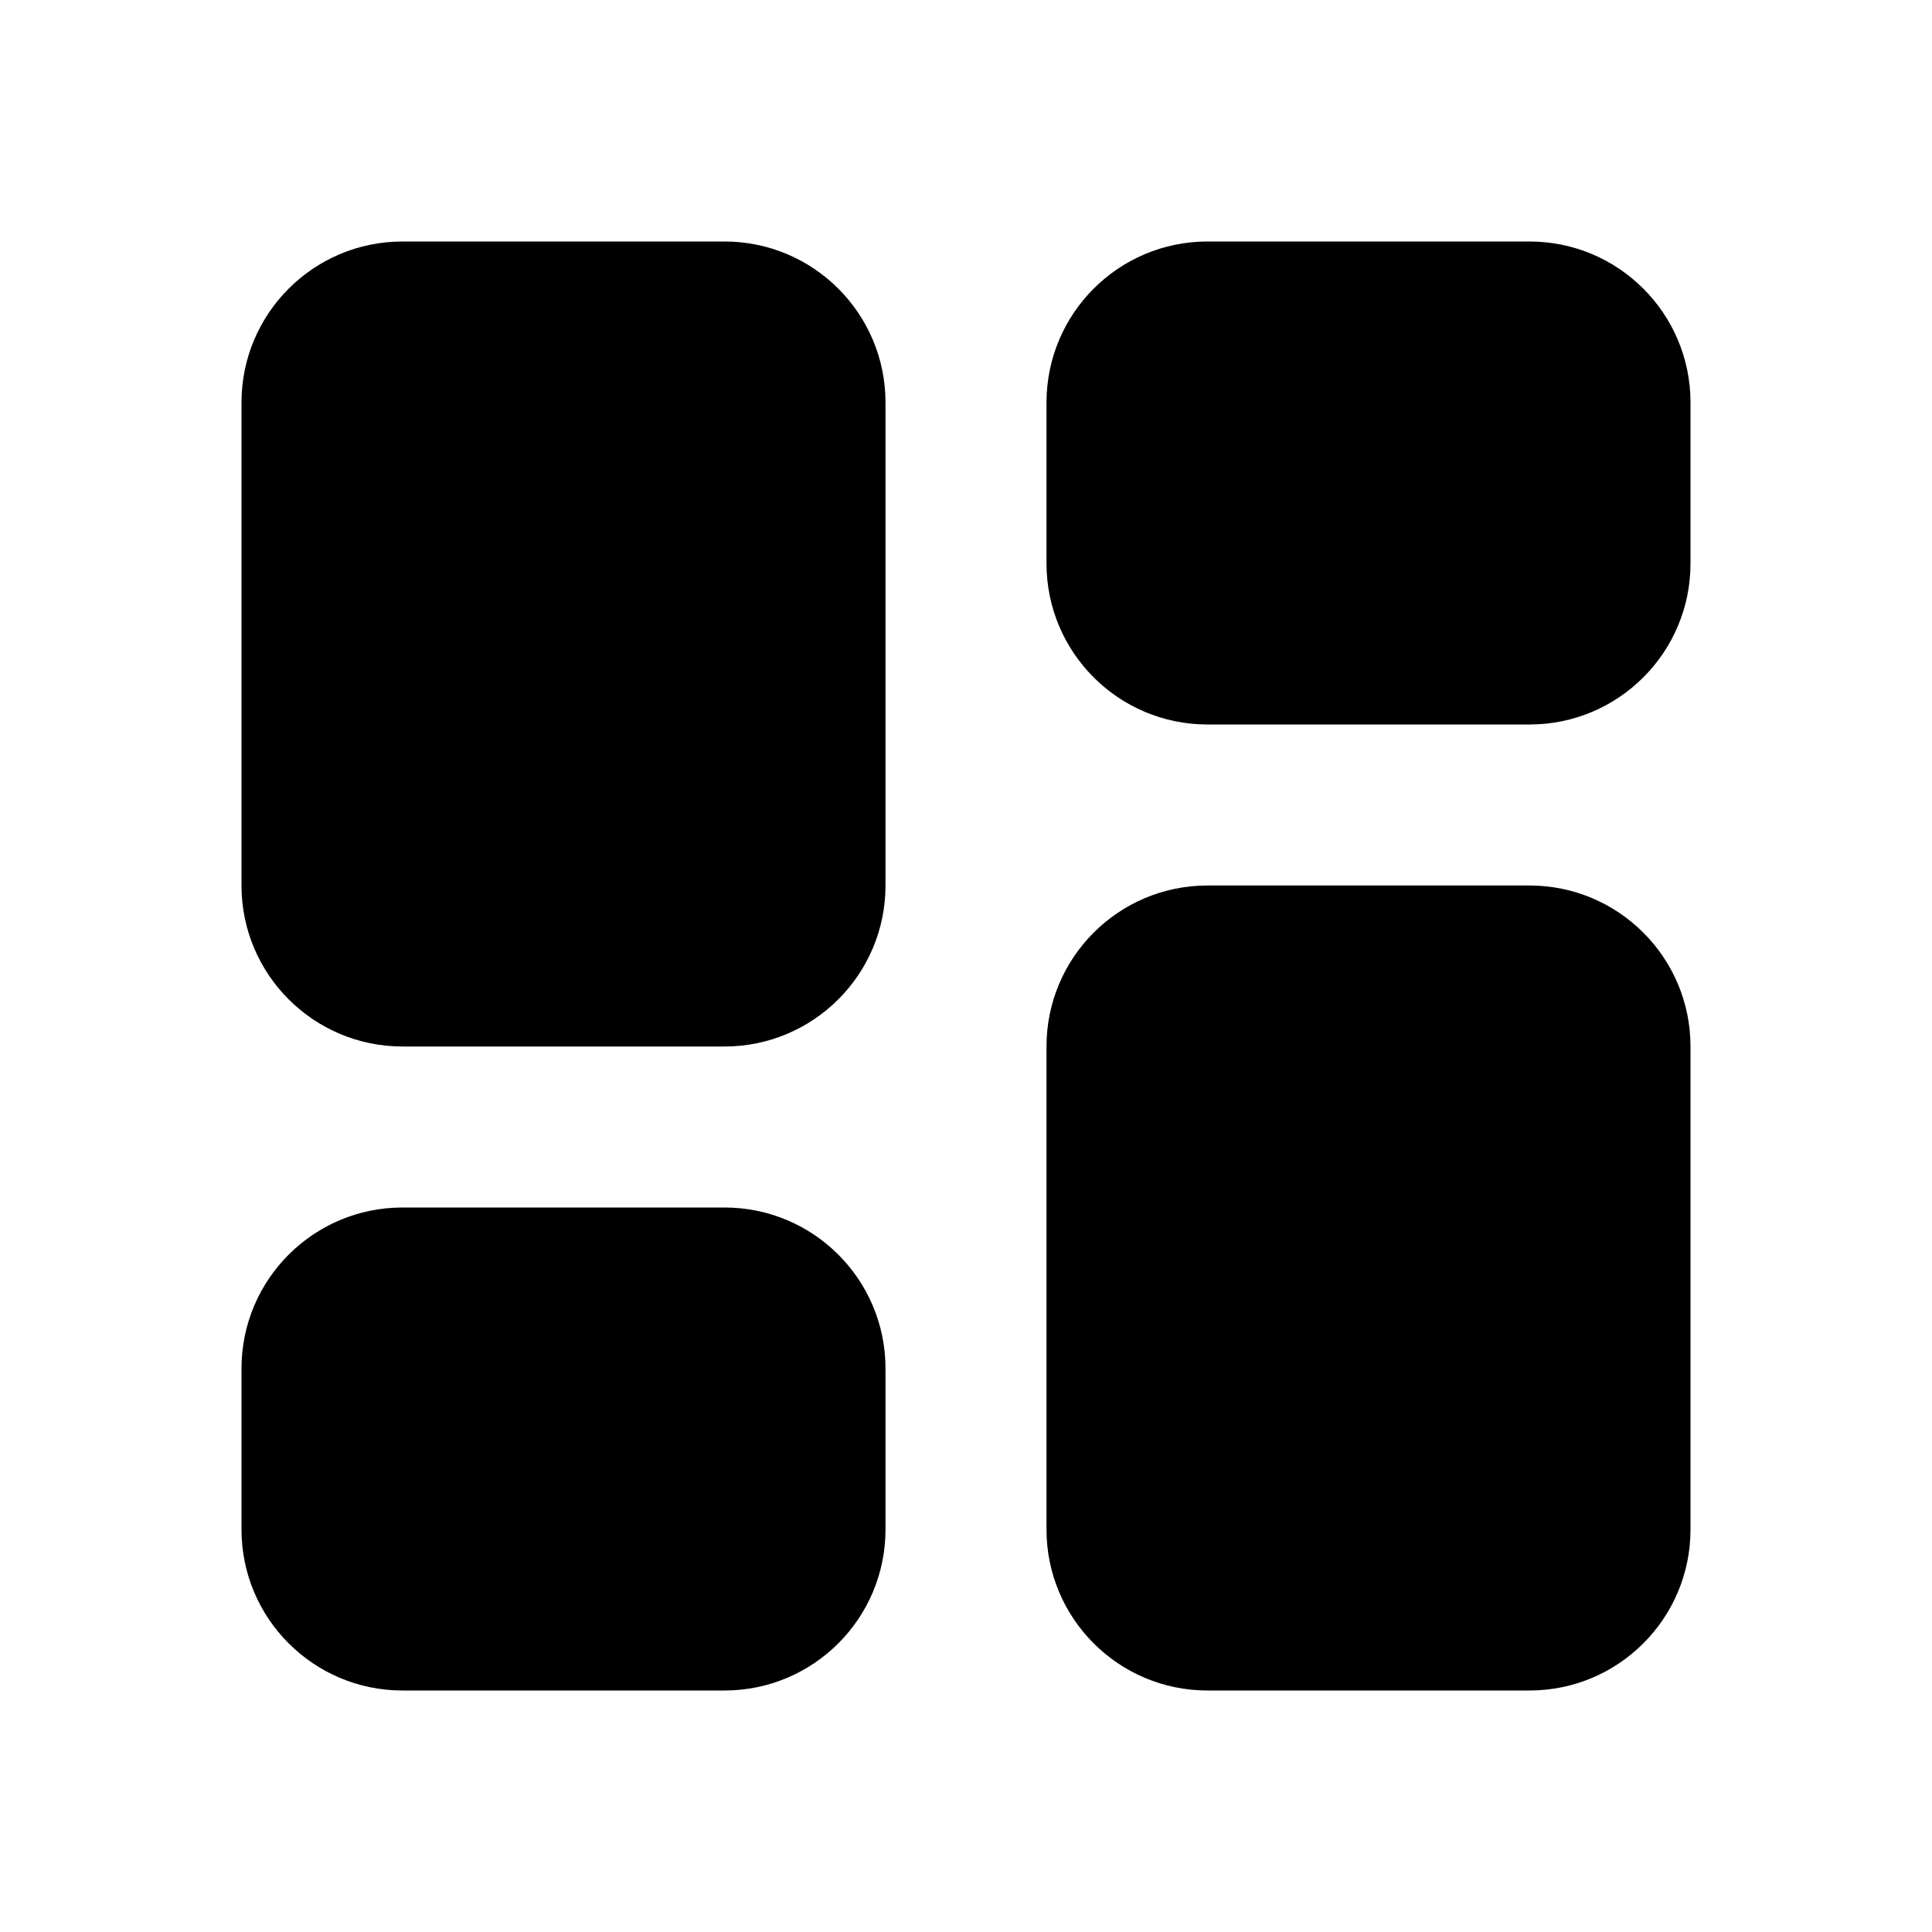
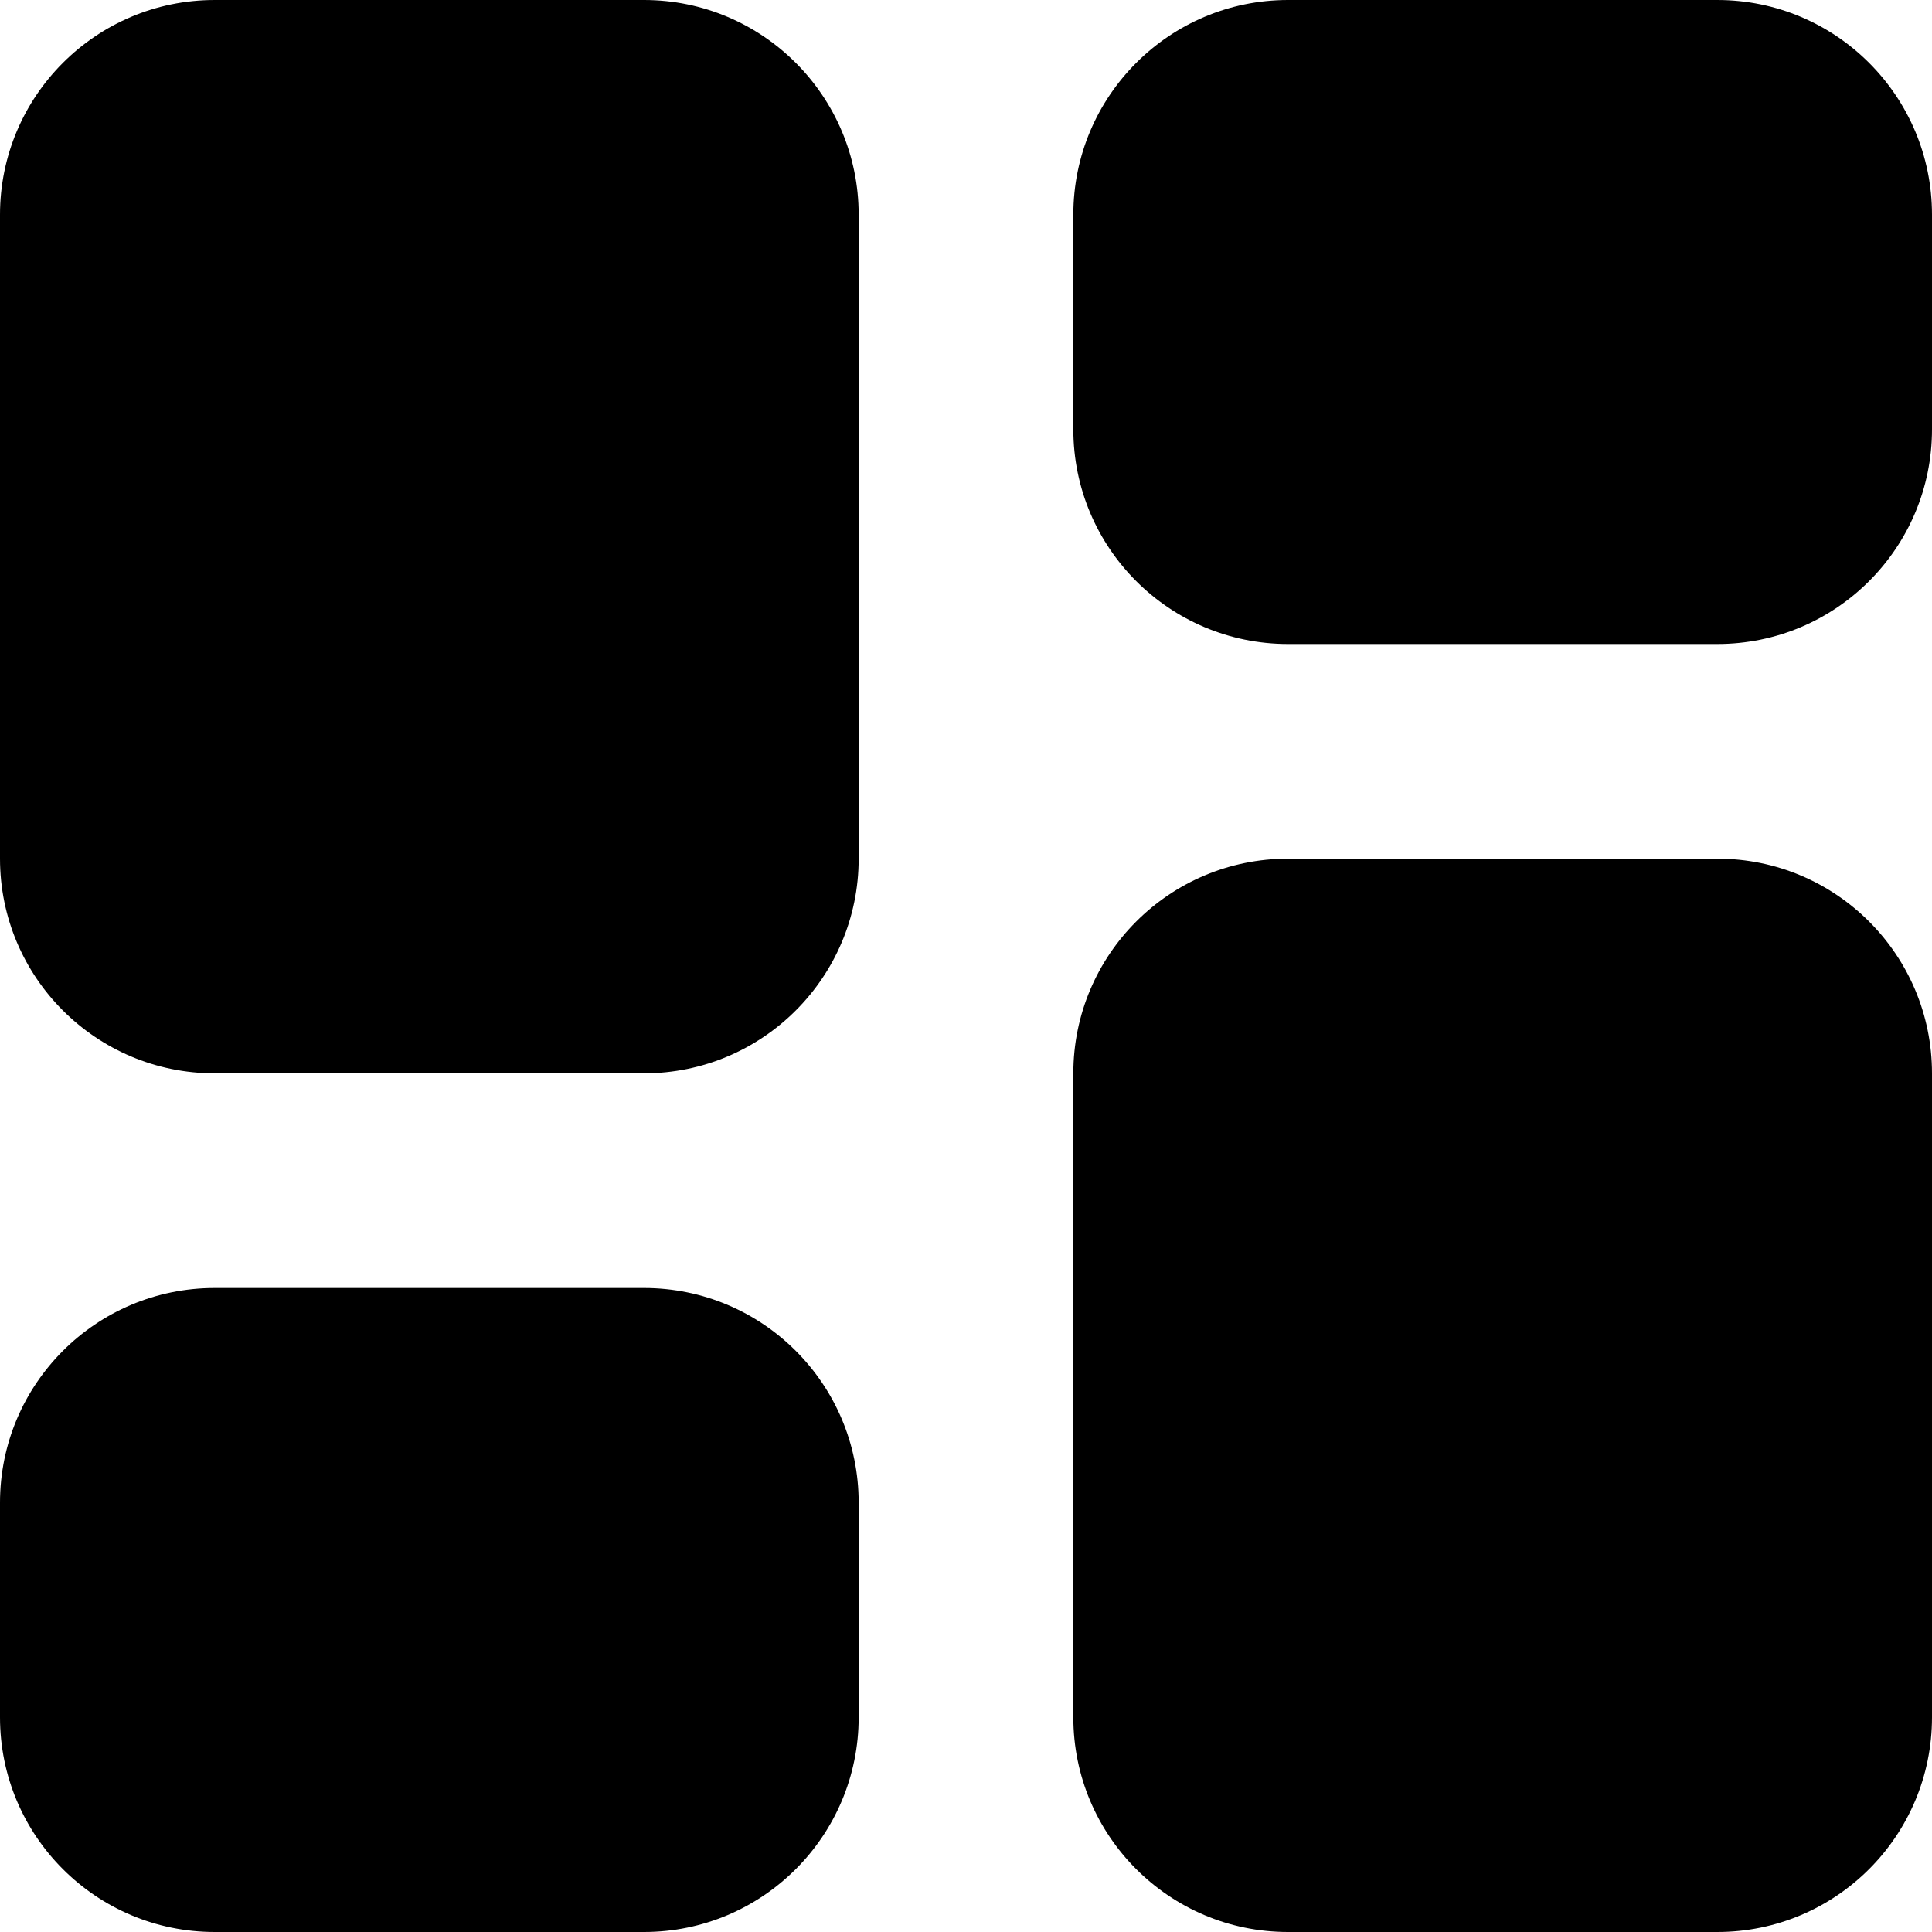
- <svg xmlns="http://www.w3.org/2000/svg" width="24" height="24" viewBox="0 0 24 24" fill="#000000">
+ <svg xmlns="http://www.w3.org/2000/svg" viewBox="3 3 18 18" fill="#000000">
  <path d="M9 3a2 2 0 0 1 2 2v6a2 2 0 0 1 -2 2h-4a2 2 0 0 1 -2 -2v-6a2 2 0 0 1 2 -2zm0 12a2 2 0 0 1 2 2v2a2 2 0 0 1 -2 2h-4a2 2 0 0 1 -2 -2v-2a2 2 0 0 1 2 -2zm10 -4a2 2 0 0 1 2 2v6a2 2 0 0 1 -2 2h-4a2 2 0 0 1 -2 -2v-6a2 2 0 0 1 2 -2zm0 -8a2 2 0 0 1 2 2v2a2 2 0 0 1 -2 2h-4a2 2 0 0 1 -2 -2v-2a2 2 0 0 1 2 -2z" />
</svg>
